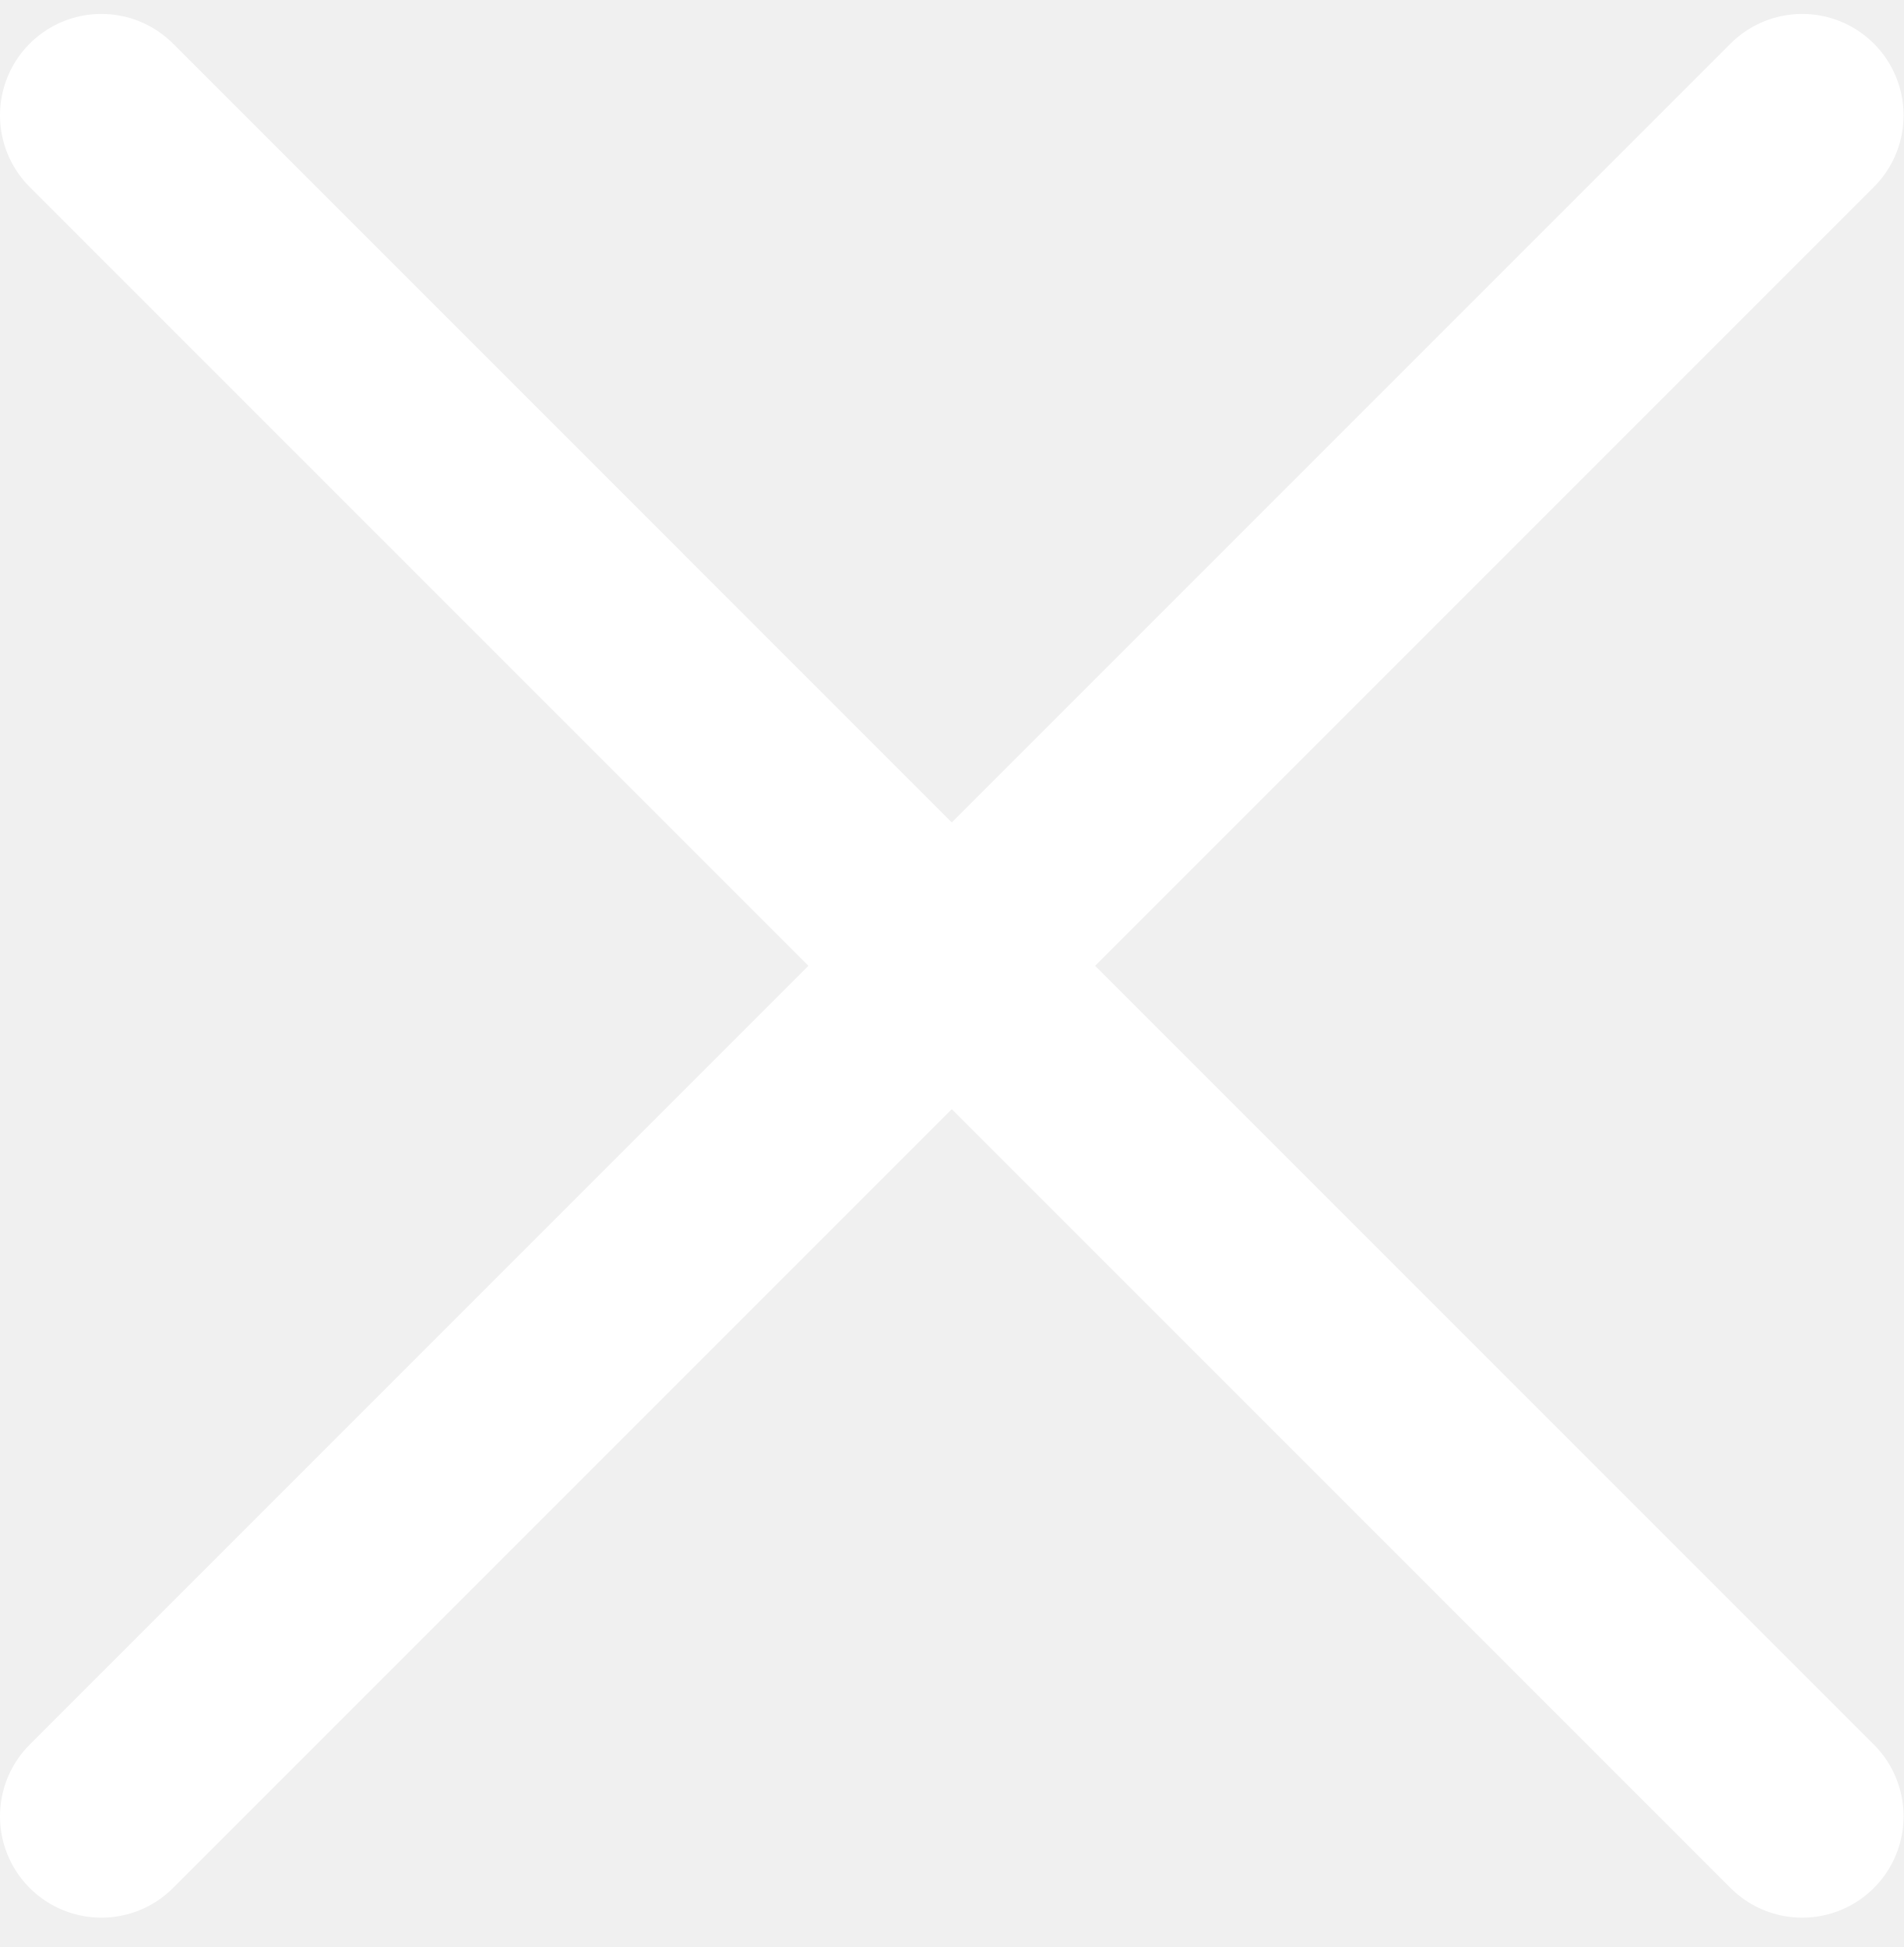
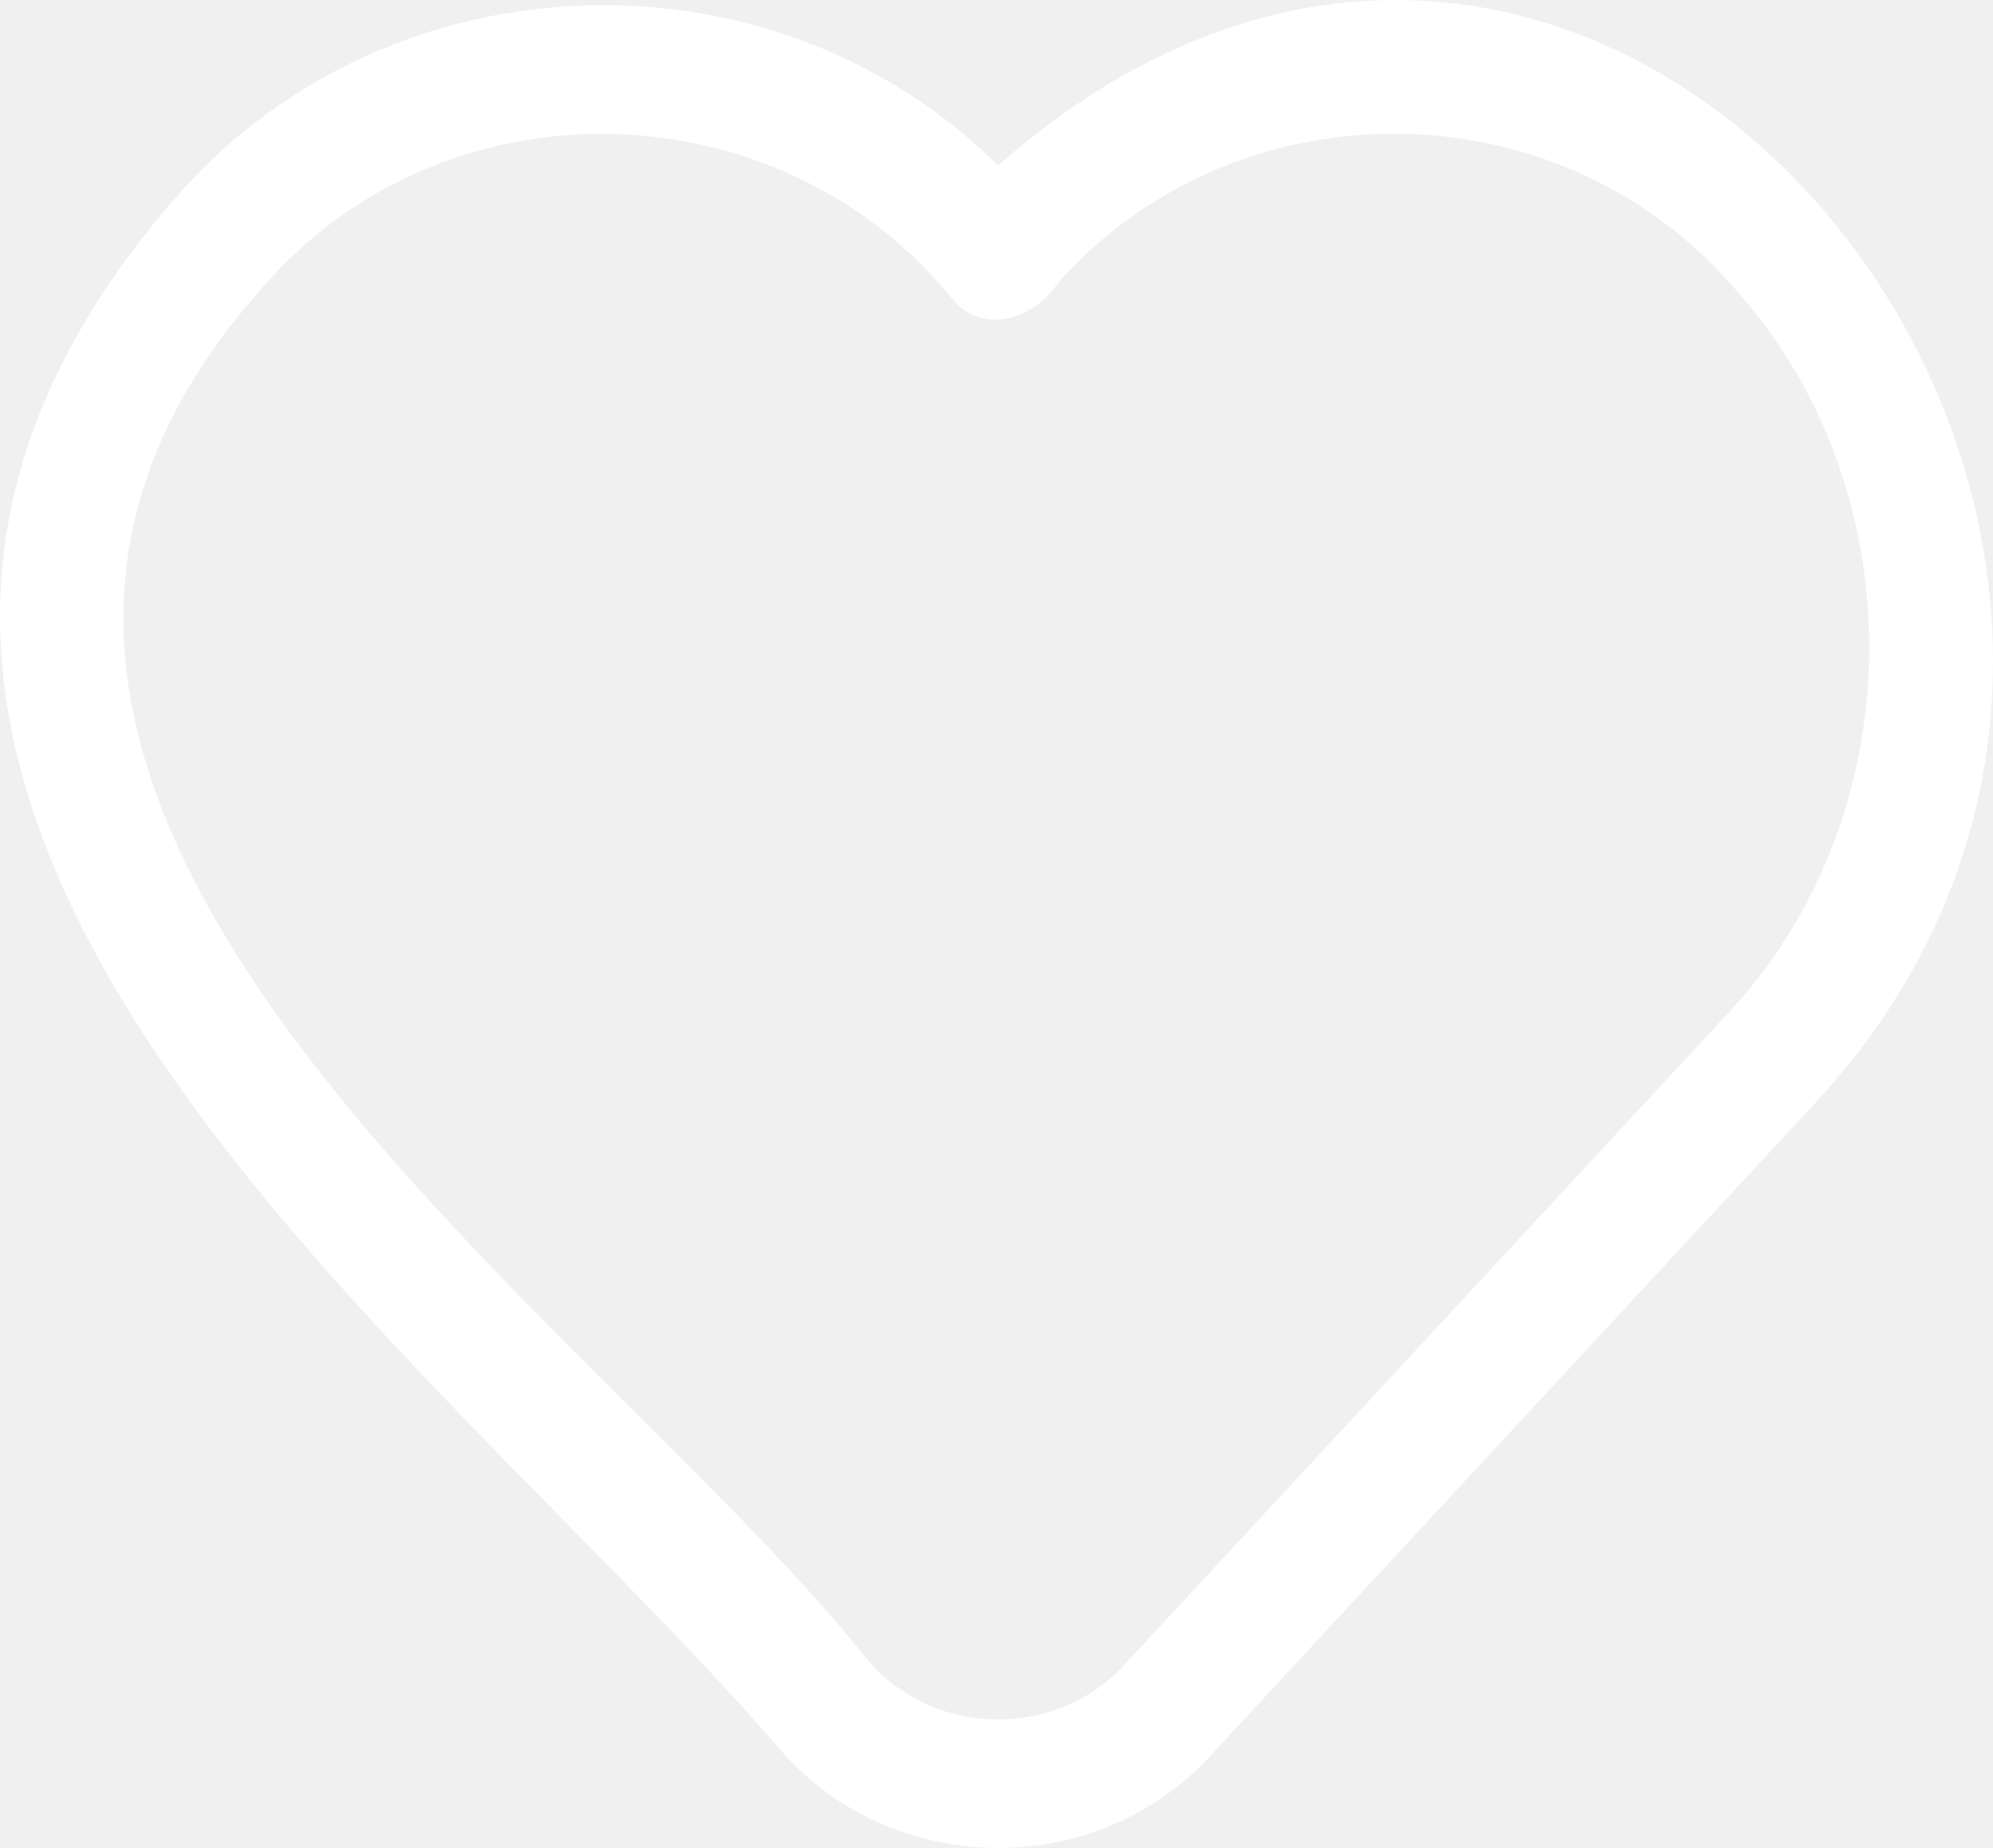
- <svg xmlns="http://www.w3.org/2000/svg" width="44" height="45" viewBox="0 0 44 45" fill="none">
-   <g clip-path="url(#clip0_22_60)">
-     <path d="M2.343 2.665L41.657 41.979" stroke="white" stroke-width="4.686" stroke-miterlimit="10" stroke-linecap="round" />
-     <path d="M41.657 2.665L2.343 41.979" stroke="white" stroke-width="4.686" stroke-miterlimit="10" stroke-linecap="round" />
+ <svg xmlns="http://www.w3.org/2000/svg" viewBox="0 0 910.58 844.27">
+   <defs>
+     <style>.cls-1{fill:#fff;}</style>
+   </defs>
+   <g id="Layer_2" data-name="Layer 2">
+     <g id="Layer_3" data-name="Layer 3">
+       <path class="cls-1" d="M456,75.62C352.68-26.92,179.24-21,82.13,88.11-159.82,362.37,194,610.25,357.58,800.6c51.78,58.24,145.08,58.2,196.86,0L829.91,503.29C1065.11,248.66,738.75-172.72,456,75.62Zm334.25,386.5L514.79,759.43c-31,34.89-86.52,34.85-117.55,0C270.65,598.66-90.38,363.39,121.77,129.28c83.22-94,234.54-89.92,313.43,7.4,13.35,16.1,36.56,9.93,48.18-7.4,80.91-90.94,226-90.92,306.88,0C875.28,221,875.28,370.36,790.26,462.12Z" />
+     </g>
  </g>
-   <defs>
-     <clipPath id="clip0_22_60">
-       <rect width="44" height="44" fill="white" transform="translate(0 0.321777)" />
-     </clipPath>
-   </defs>
</svg>
